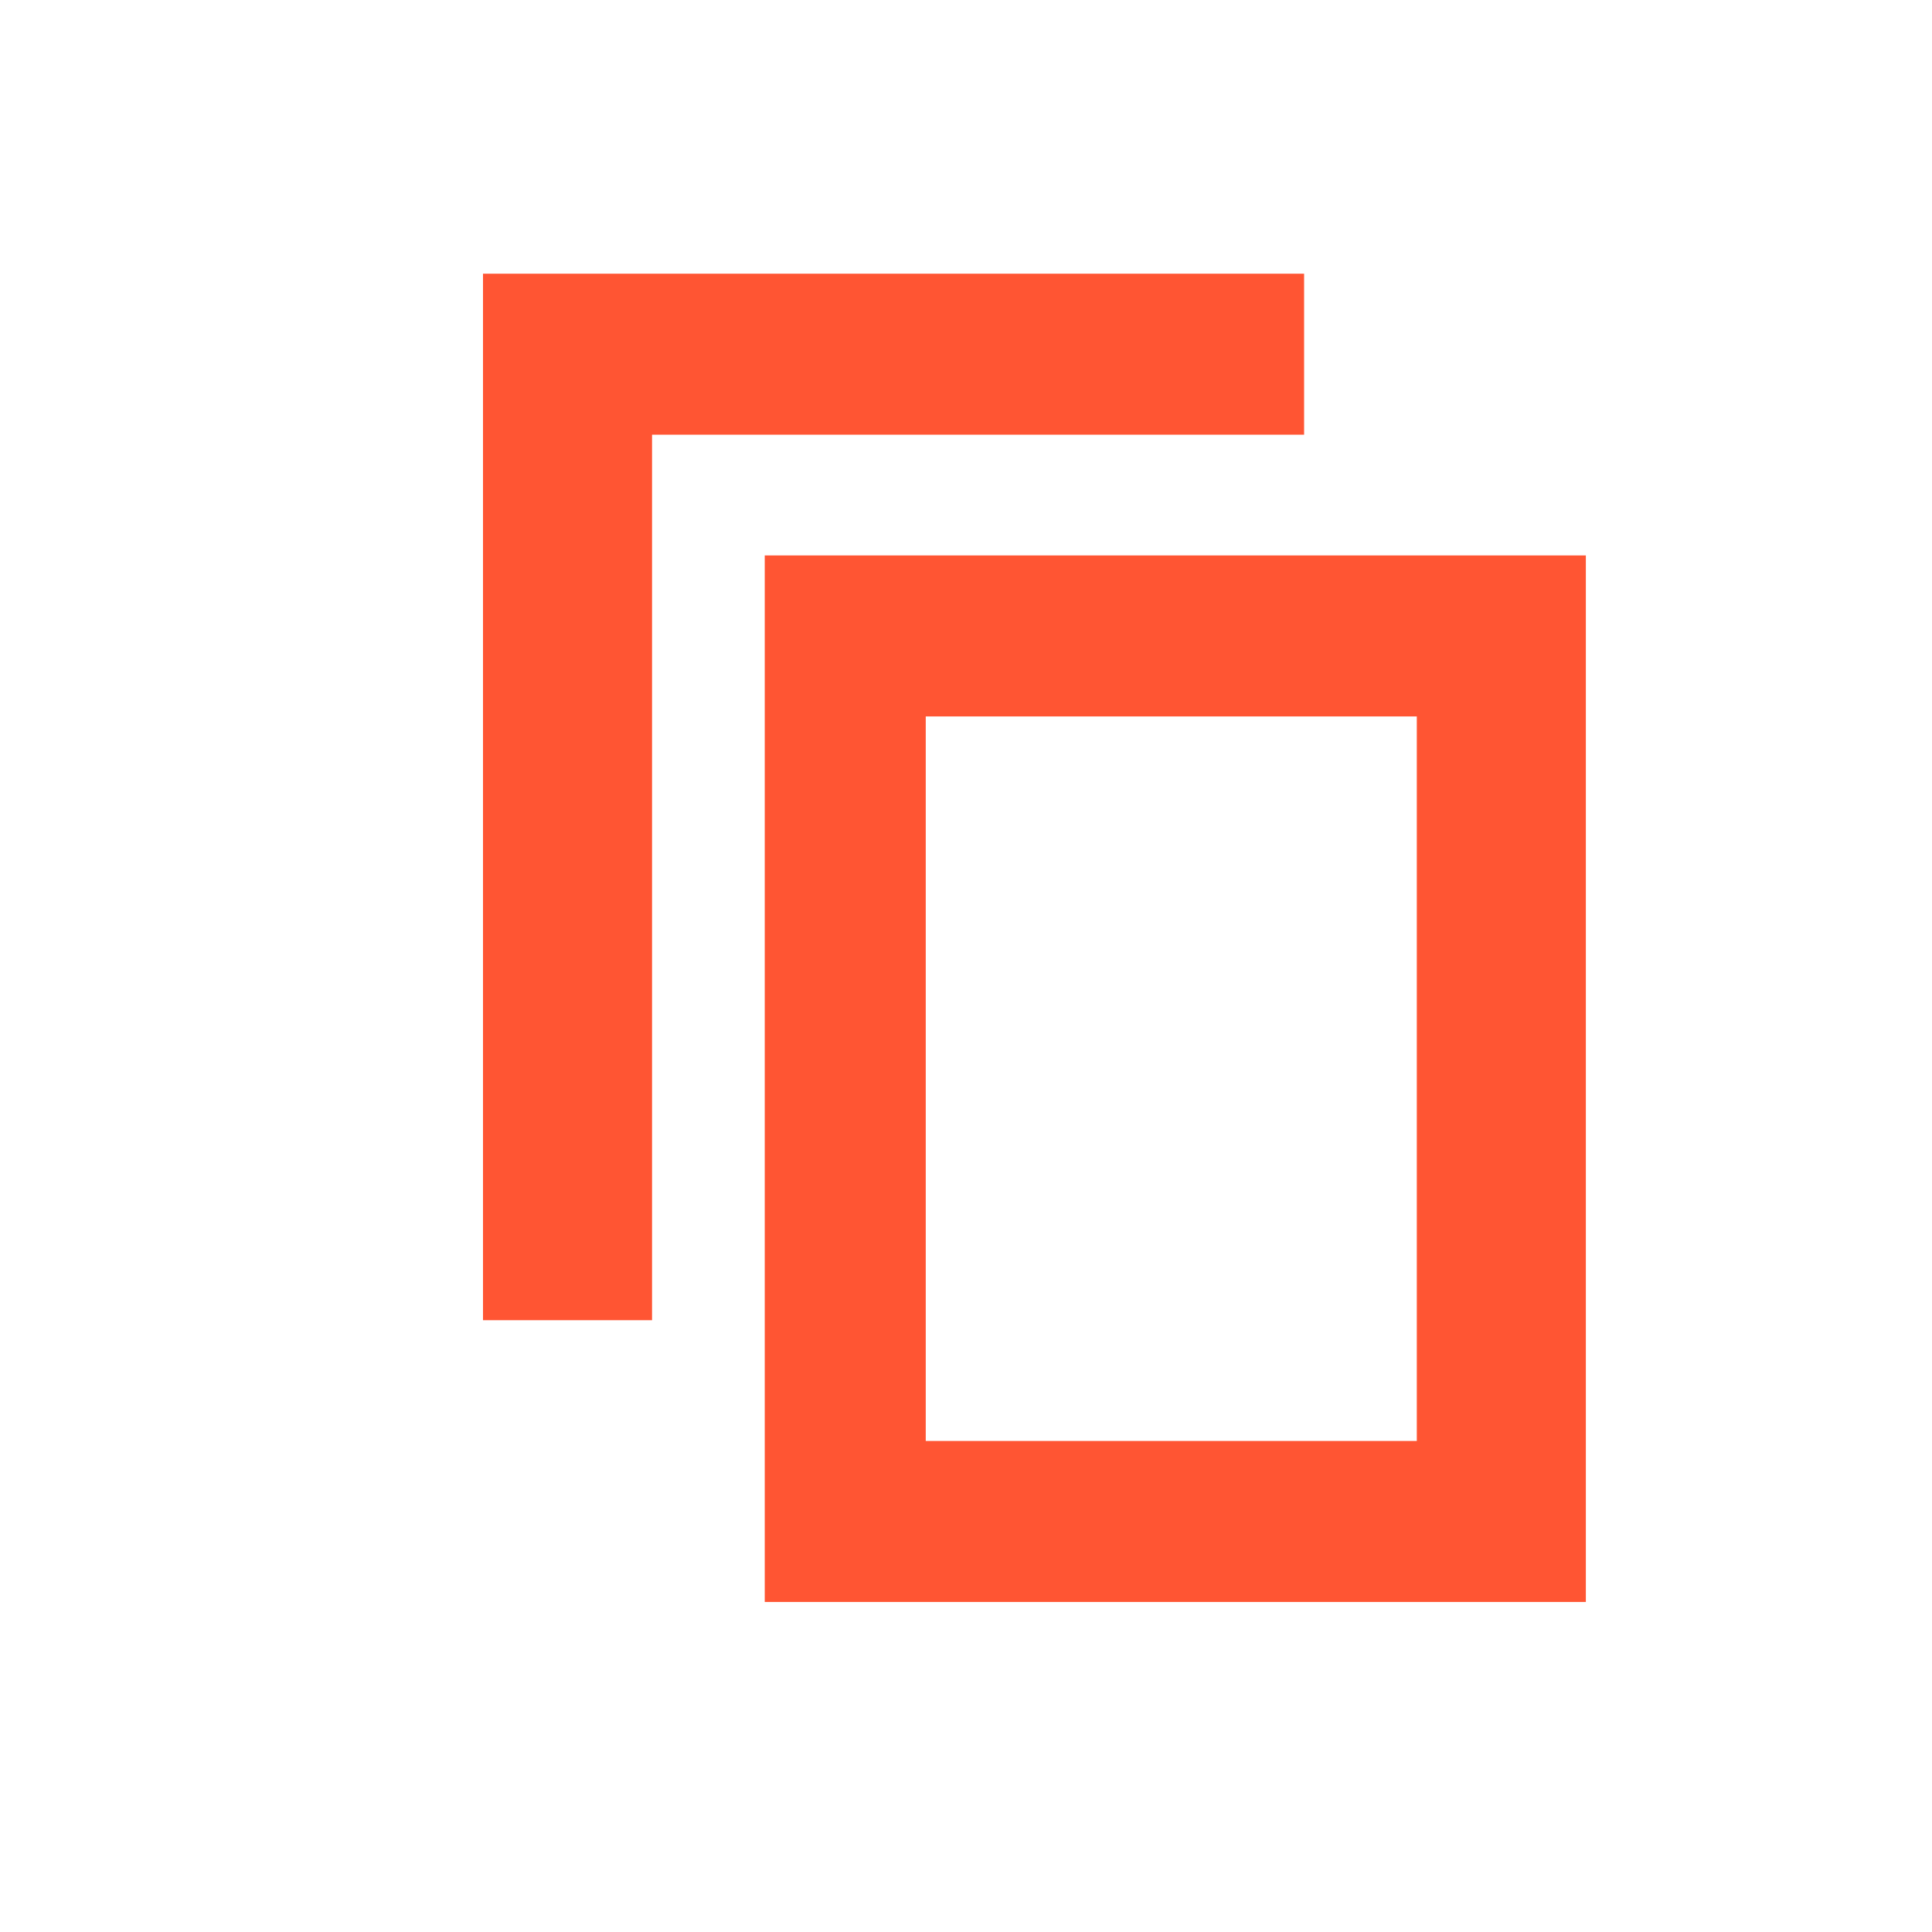
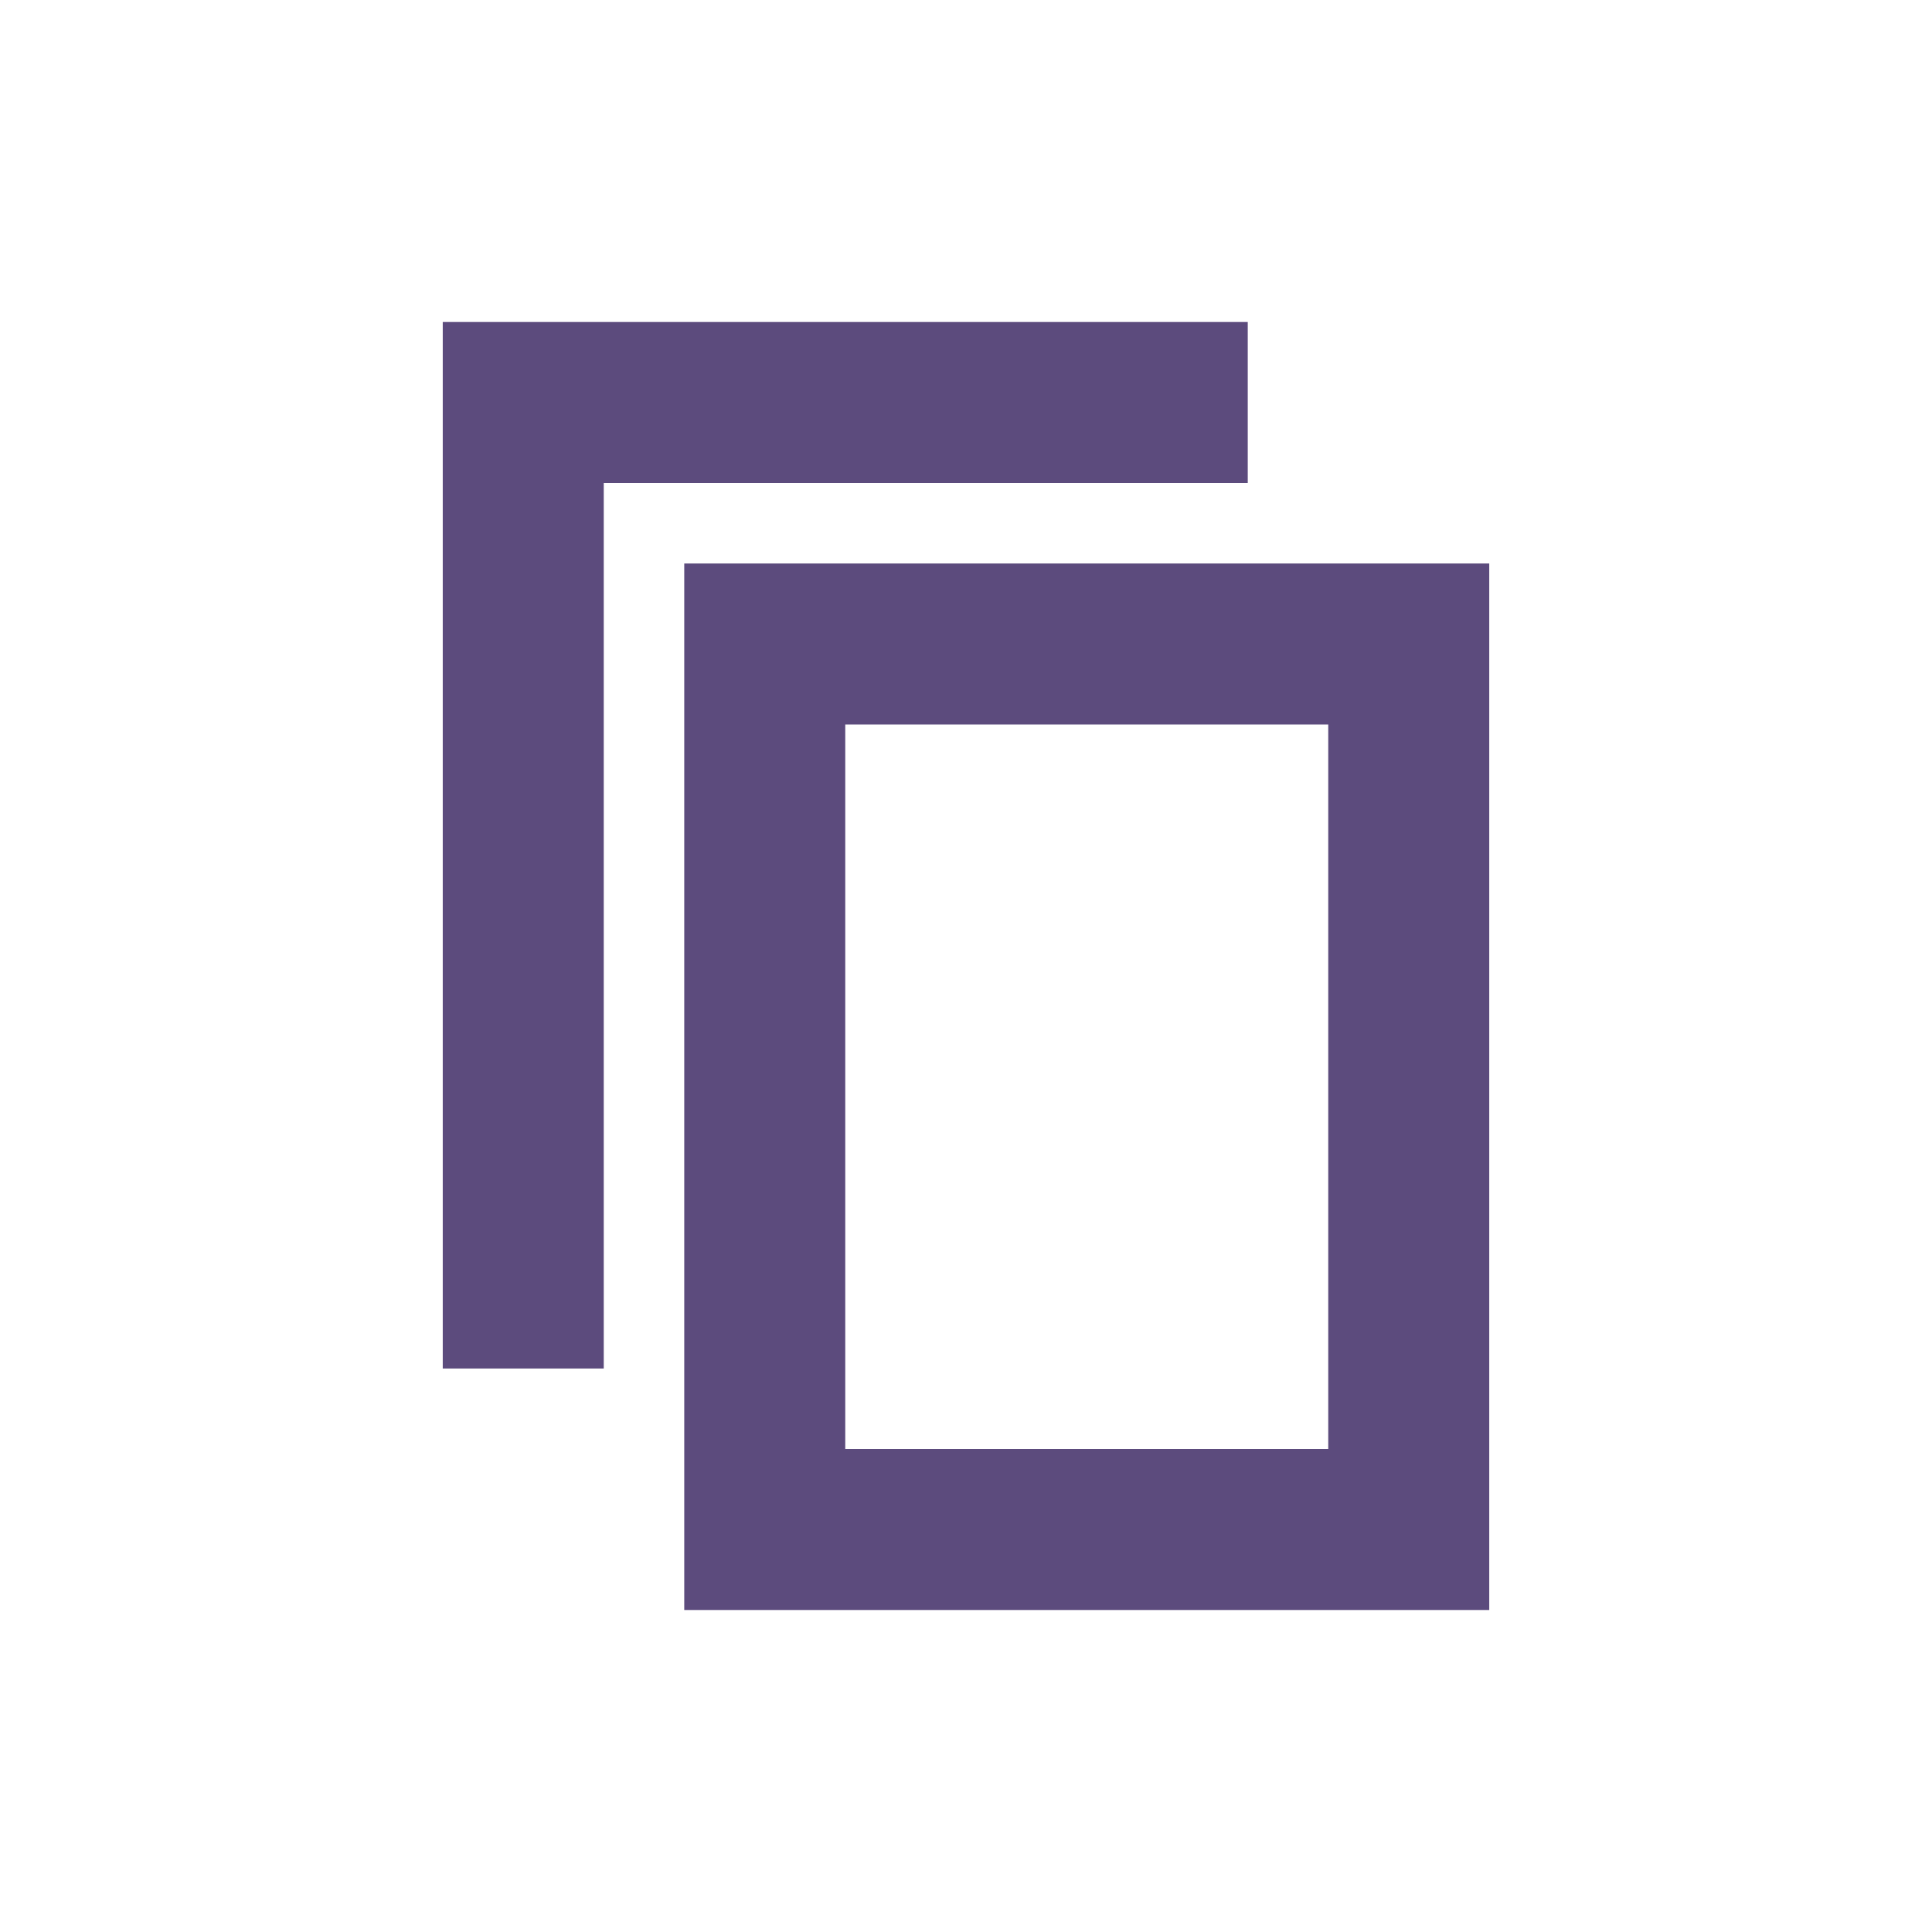
- <svg xmlns="http://www.w3.org/2000/svg" version="1.1" id="Layer_1" x="0px" y="0px" viewBox="0 0 24 24" style="enable-background:new 0 0 24 24;" xml:space="preserve">
-   <style type="text/css">
- 	.st0{fill:#FF5533;}
- 	.st1{fill:none;}
- </style>
-   <g id="Artboard">
-     <g id="ic-copy" transform="translate(3, 3)">
-       <g id="Group_8993">
-         <polygon id="Path_18959" class="st0" points="5.1,13.4 3,13.4 3,0.4 13.2,0.4 13.2,2.4 5.1,2.4    " />
+ <svg xmlns="http://www.w3.org/2000/svg" width="24px" height="24px" viewBox="0 0 24 24" version="1.1">
+   <g id="Artboard" stroke="none" stroke-width="1" fill="none" fill-rule="evenodd">
+     <g id="ic-copy" transform="translate(2, 2)">
+       <g id="Group_8993" transform="translate(3, 2)" fill="#5C4B7D" fill-rule="nonzero">
+         <polygon id="Path_18959" points="2.5 13 0.5 13 0.5 0 10.5 0 10.5 2 2.5 2" />
      </g>
-       <g id="Group_8994" transform="translate(4, 4)">
-         <path id="Path_18960" class="st0" d="M12.7,12.9H2.5v-13h10.2C12.7-0.1,12.7,12.9,12.7,12.9z M4.5,10.9h6.1v-9H4.5V10.9z" />
+       <polygon id="Rectangle_4640" points="0 0 20 0 20 20 0 20" />
+       <g id="Group_8994" transform="translate(6, 5)" fill="#5C4B7D" fill-rule="nonzero">
+         <path d="M10.5,13 L0.5,13 L0.5,0 L10.5,0 L10.5,13 Z M2.5,11 L8.5,11 L8.5,2 L2.5,2 L2.5,11 Z" id="Path_18960" />
      </g>
-     </g>
-     <g id="ic-label" transform="translate(2, 2)">
-       <polygon id="Rectangle_4641" class="st1" points="0.5,-0.5 20.5,-0.5 20.5,19.5 0.5,19.5   " />
    </g>
  </g>
</svg>
